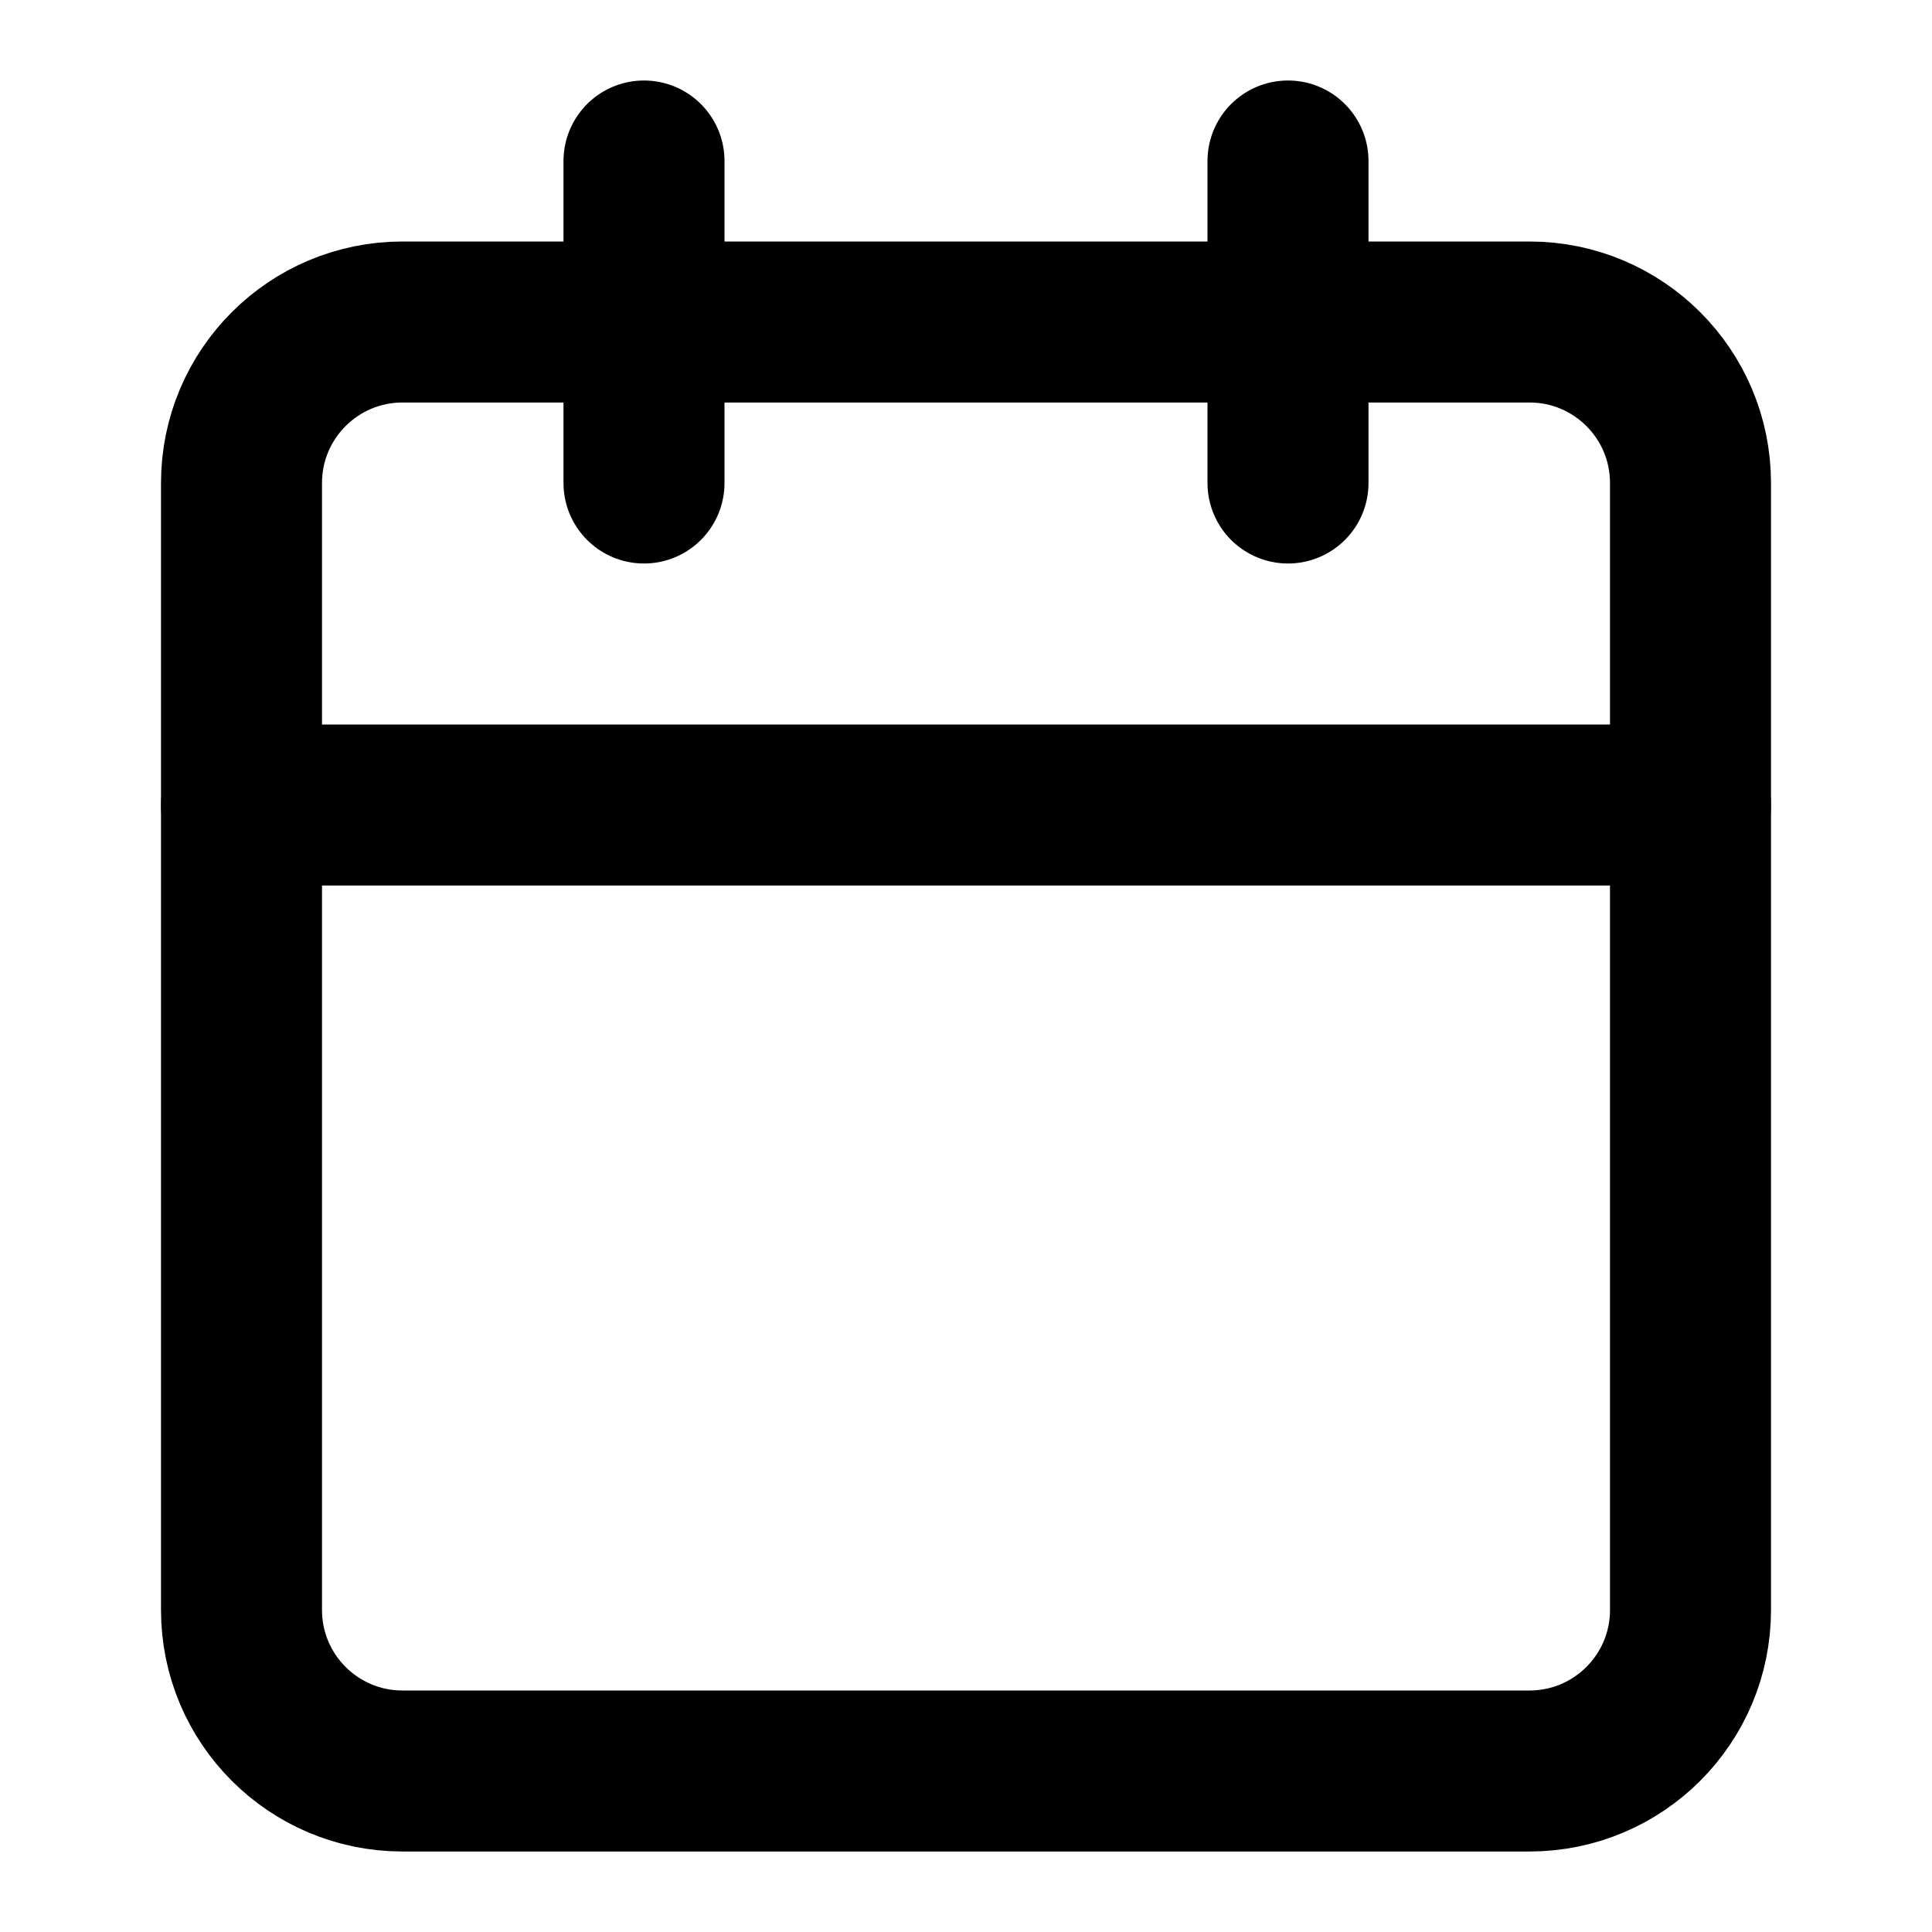
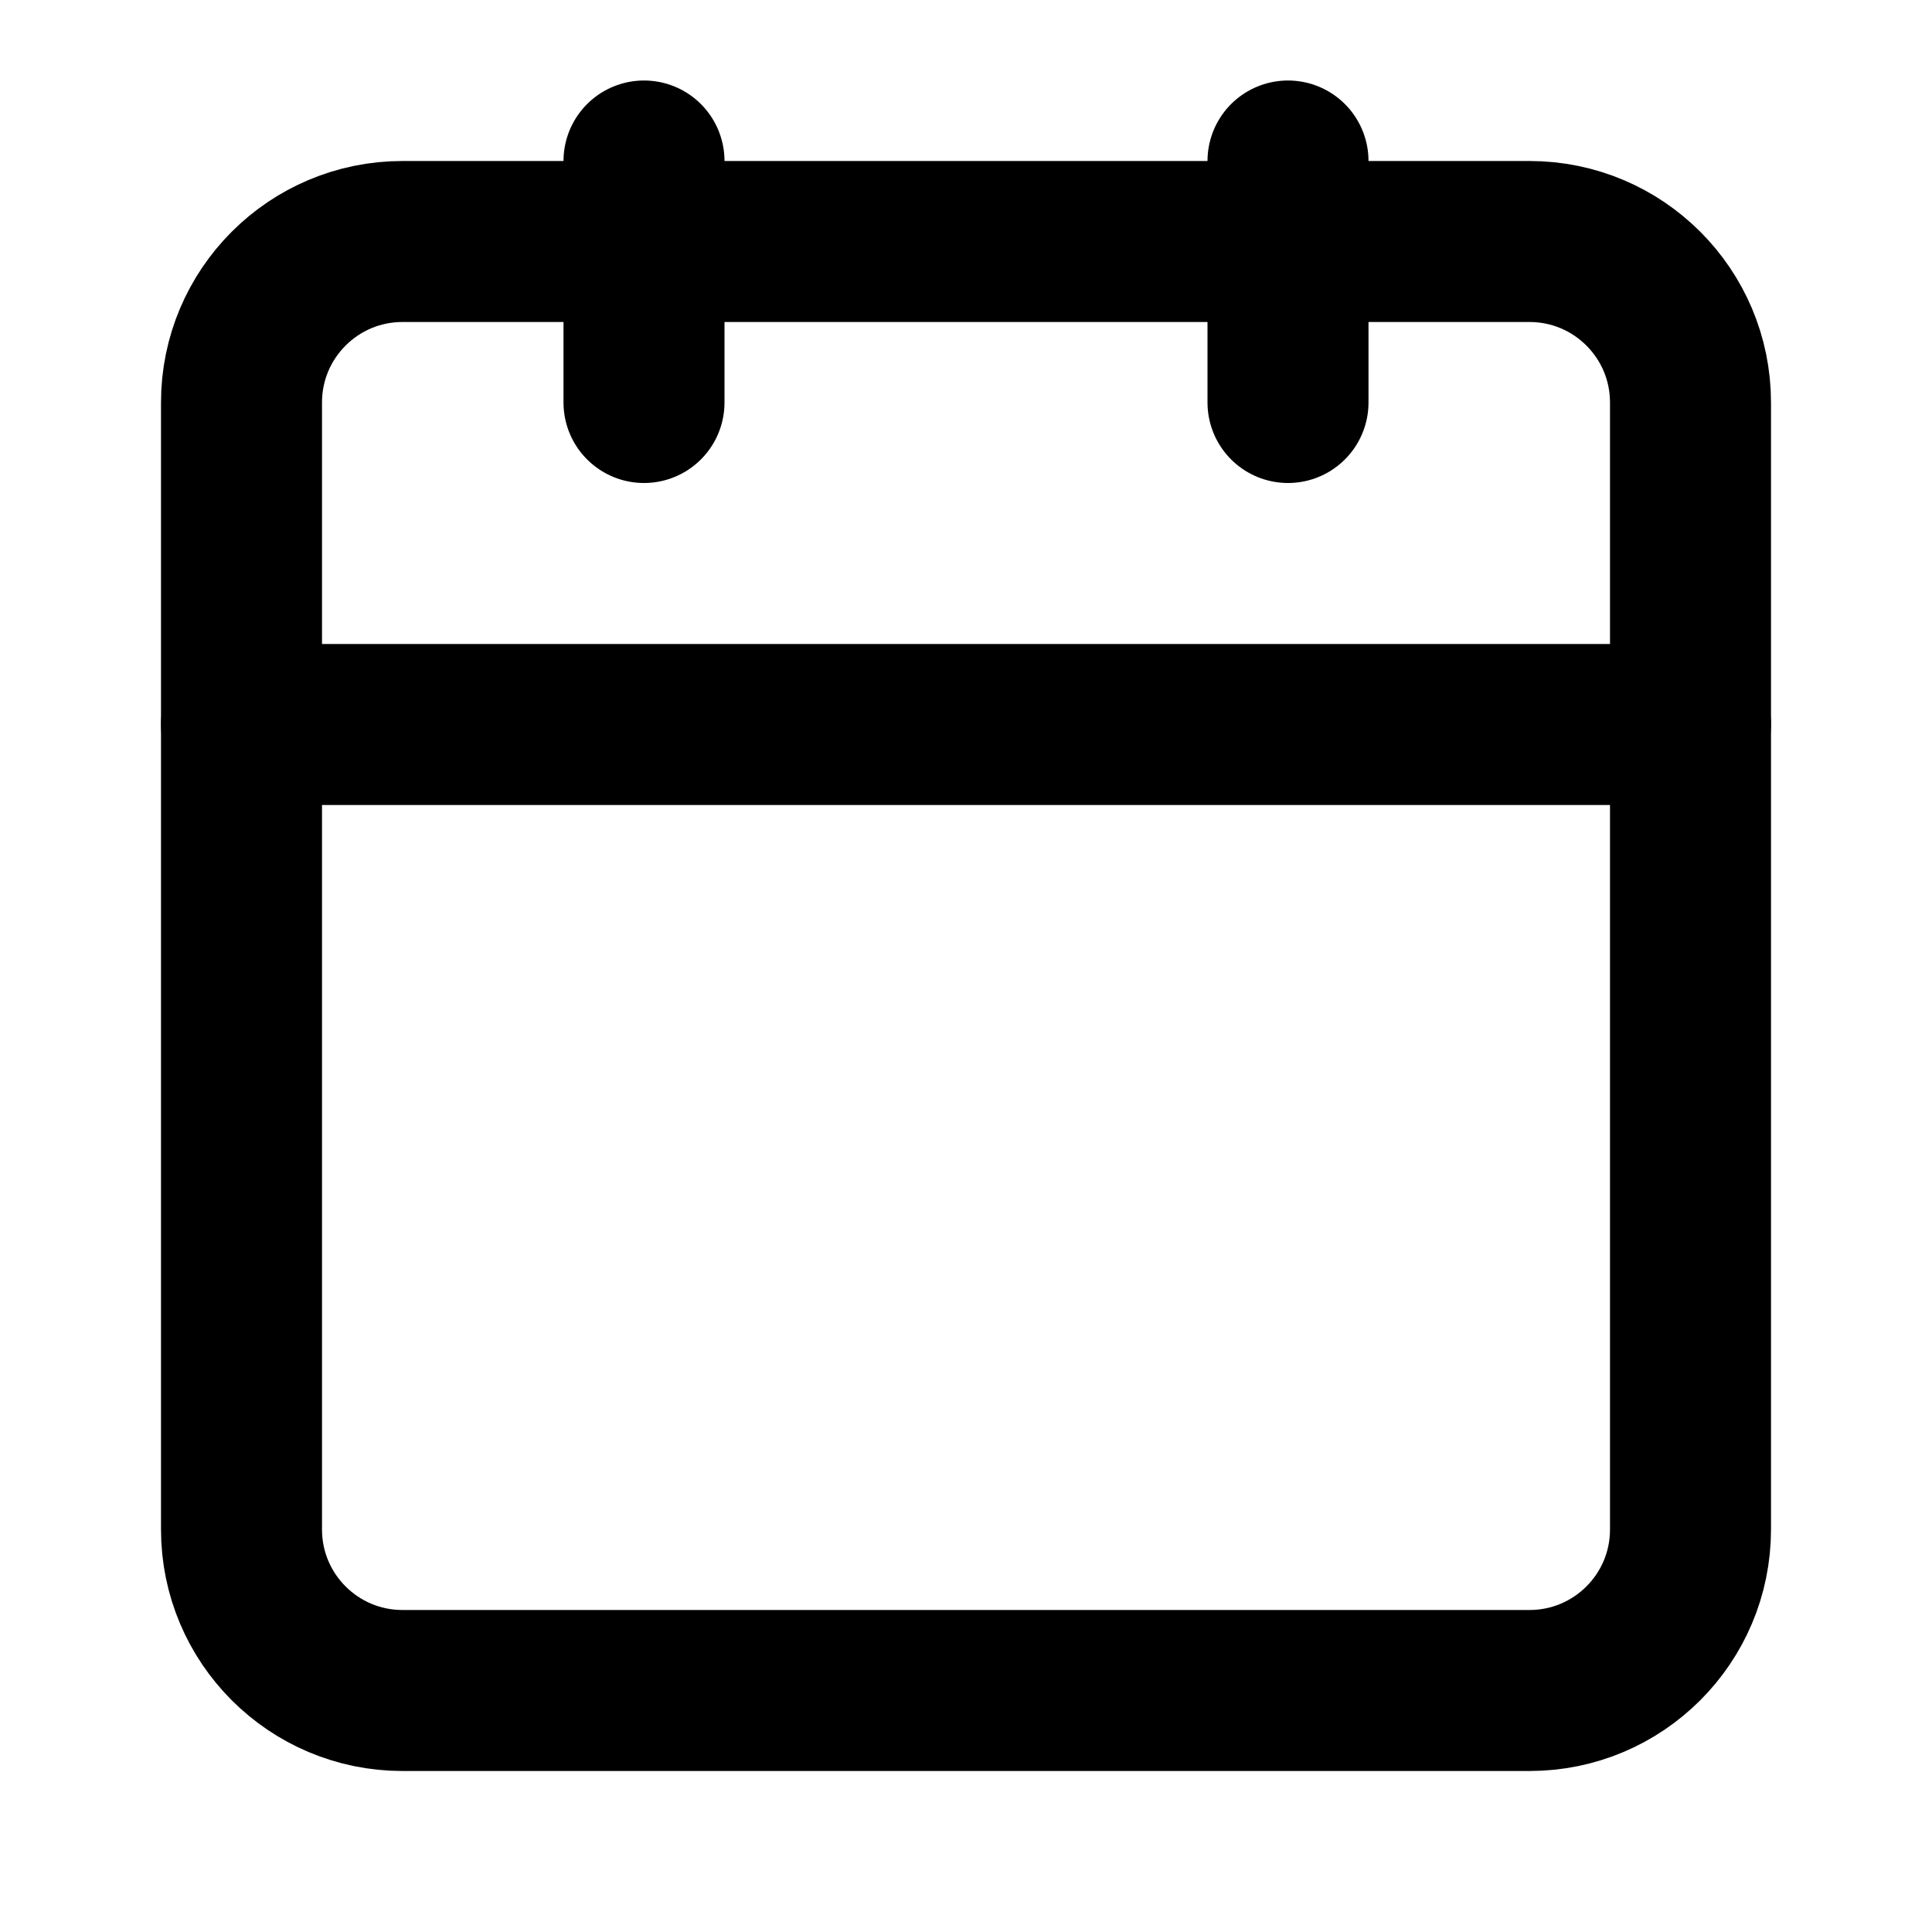
<svg xmlns="http://www.w3.org/2000/svg" fill="none" stroke="currentColor" stroke-linecap="round" stroke-linejoin="round" stroke-width="2" class="lucide lucide-calendar" viewBox="0 0 24 24">
-   <path d="M8 2v4M16 2v4" />
-   <rect width="18" height="18" x="3" y="4" rx="2" />
-   <path d="M3 10h18" />
+   <path d="M8 2v3M16 2v3" />
+   <rect width="18" height="18" x="3" y="3" rx="2" />
+   <path d="M3 9h18" />
</svg>
